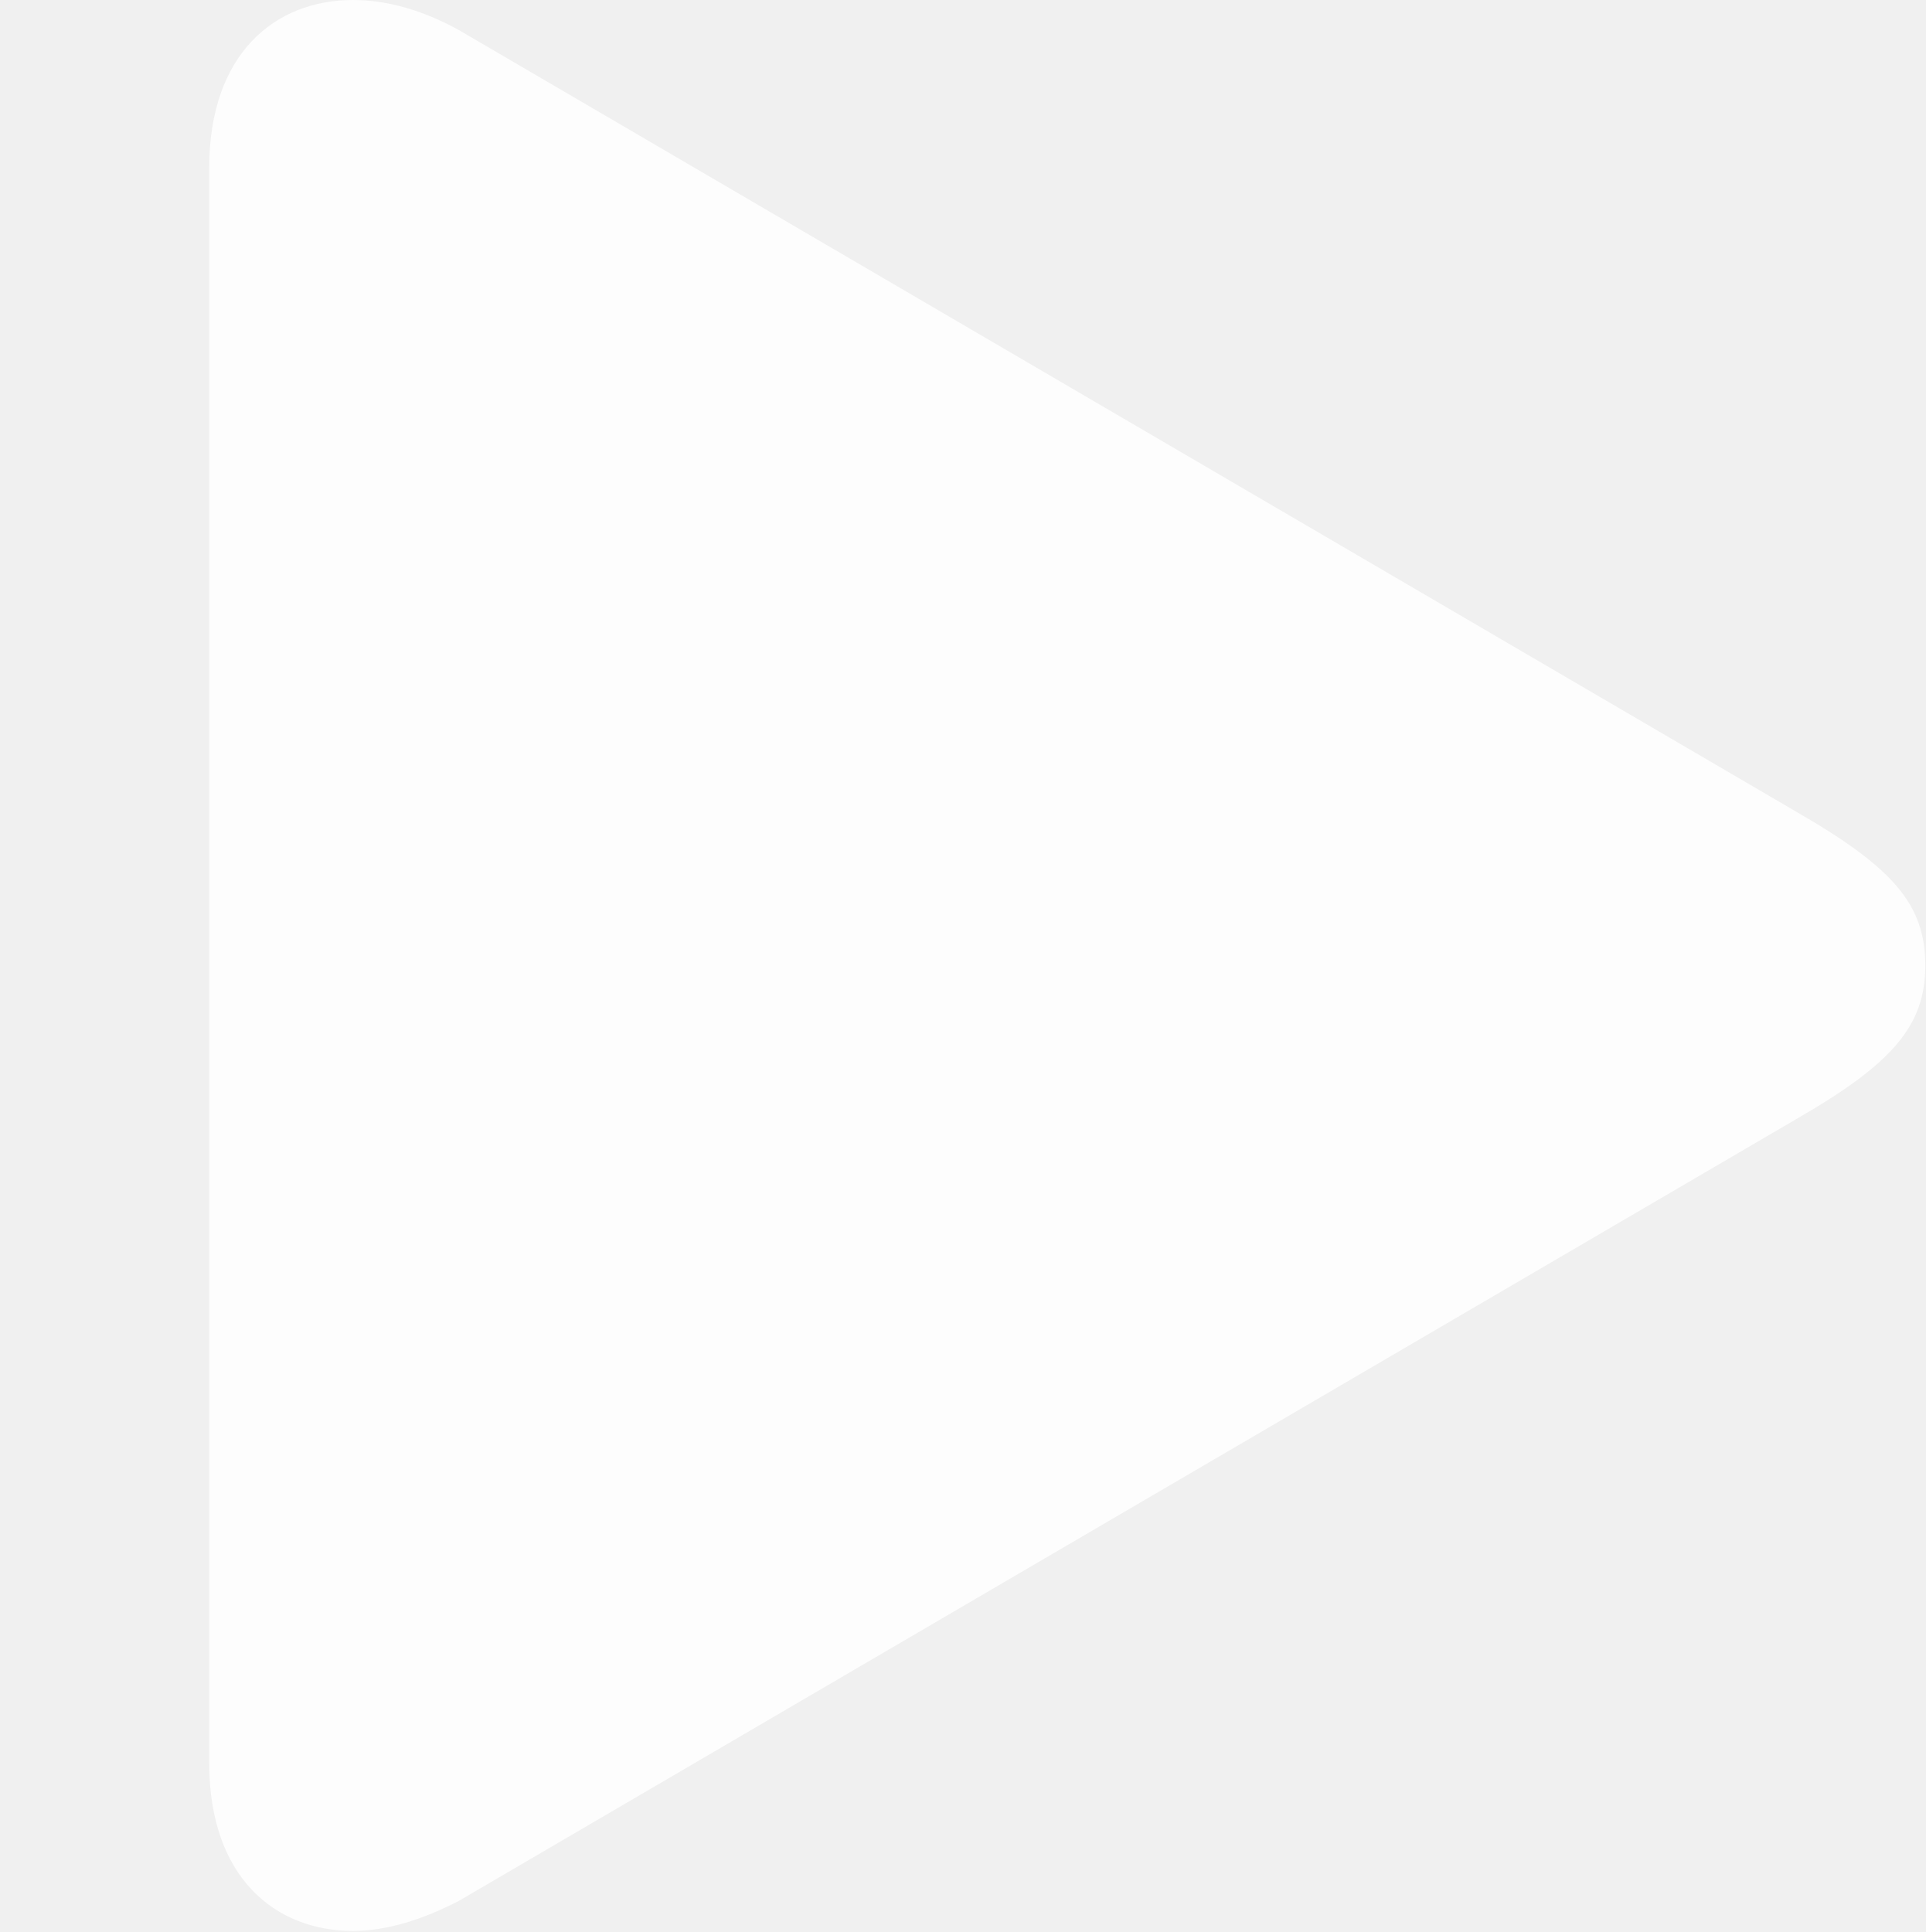
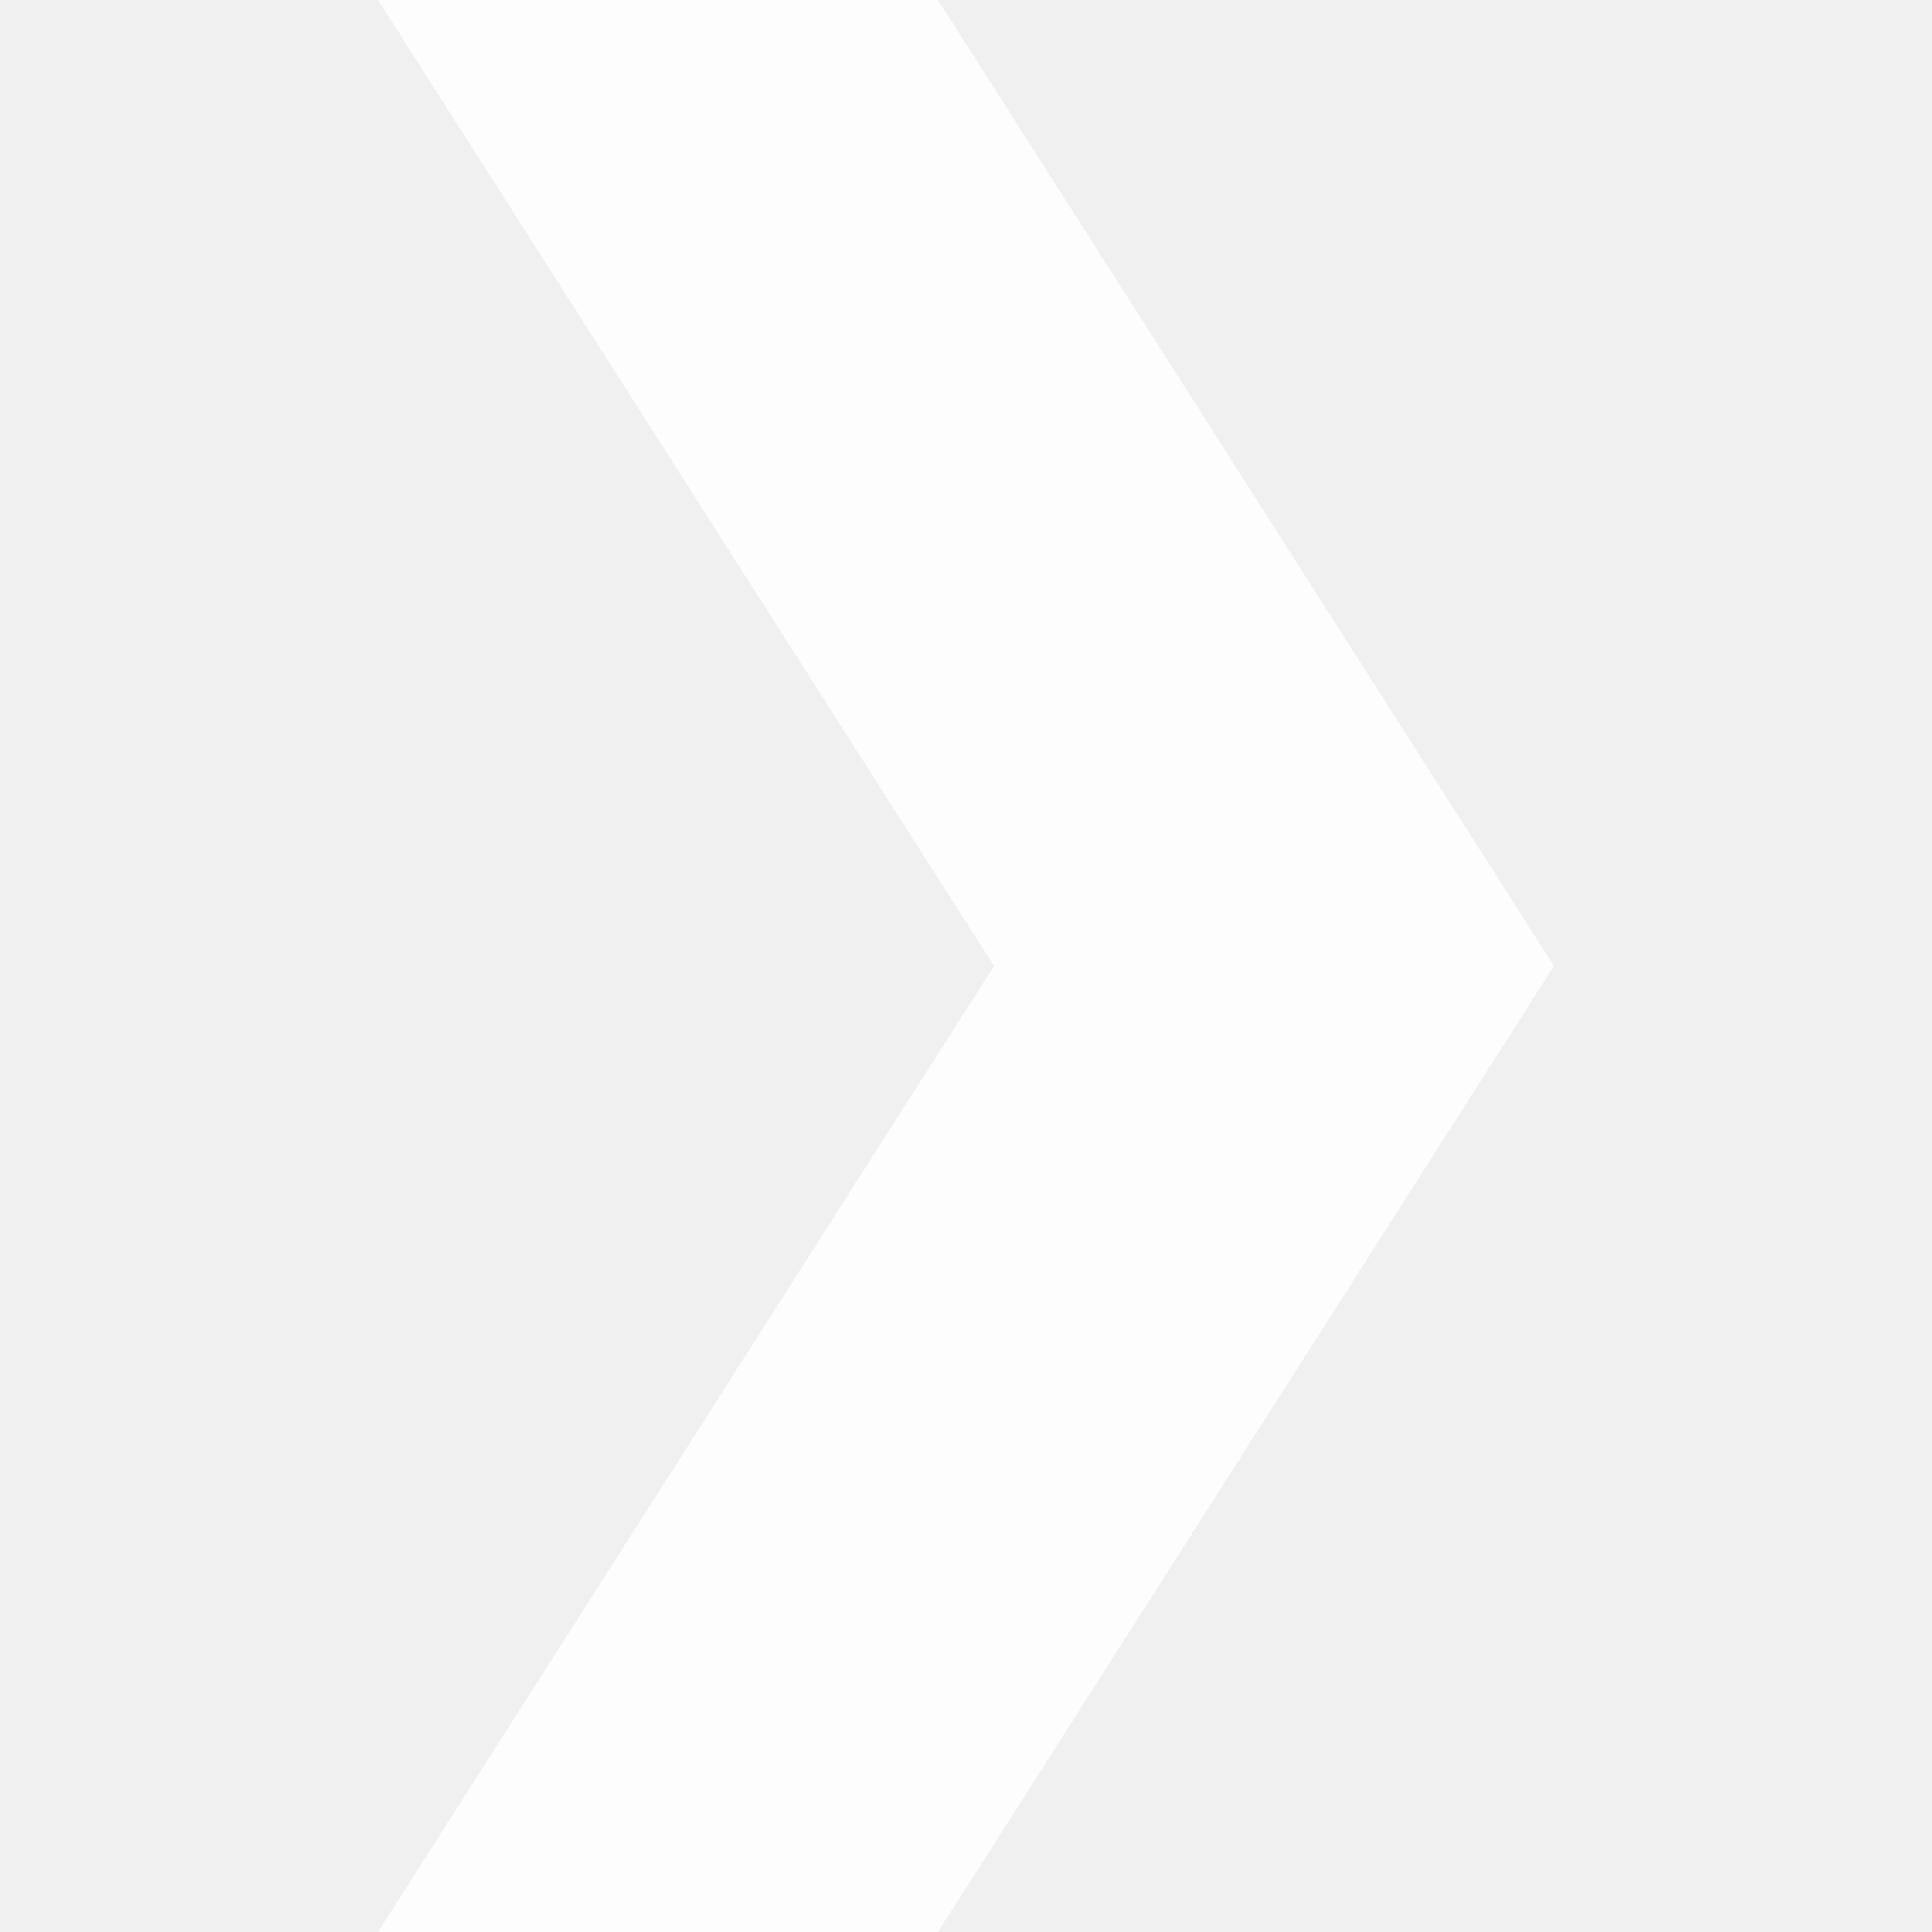
- <svg xmlns="http://www.w3.org/2000/svg" version="1.1" viewBox="0 0 19.629 19.699">
+ <svg xmlns="http://www.w3.org/2000/svg" version="1.1" viewBox="0 0 20 20">
  <g>
-     <rect height="19.699" opacity="0" width="19.629" x="0" y="0" />
-     <path d="M2.133 17.977C2.133 19.137 2.801 19.688 3.598 19.688C3.949 19.688 4.312 19.57 4.676 19.383L18.328 11.402C19.301 10.84 19.629 10.453 19.629 9.844C19.629 9.223 19.301 8.848 18.328 8.285L4.676 0.305C4.312 0.105 3.949 0 3.598 0C2.801 0 2.133 0.551 2.133 1.711Z" fill="white" fill-opacity="0.85" />
+     <rect height="20" opacity="0" width="20" x="0" y="0" />
+     <path d="M3.913 0L9.71 0L16.087 10L9.71 20L3.913 20L10.29 10Z" fill="white" fill-opacity="0.85" />
  </g>
</svg>
